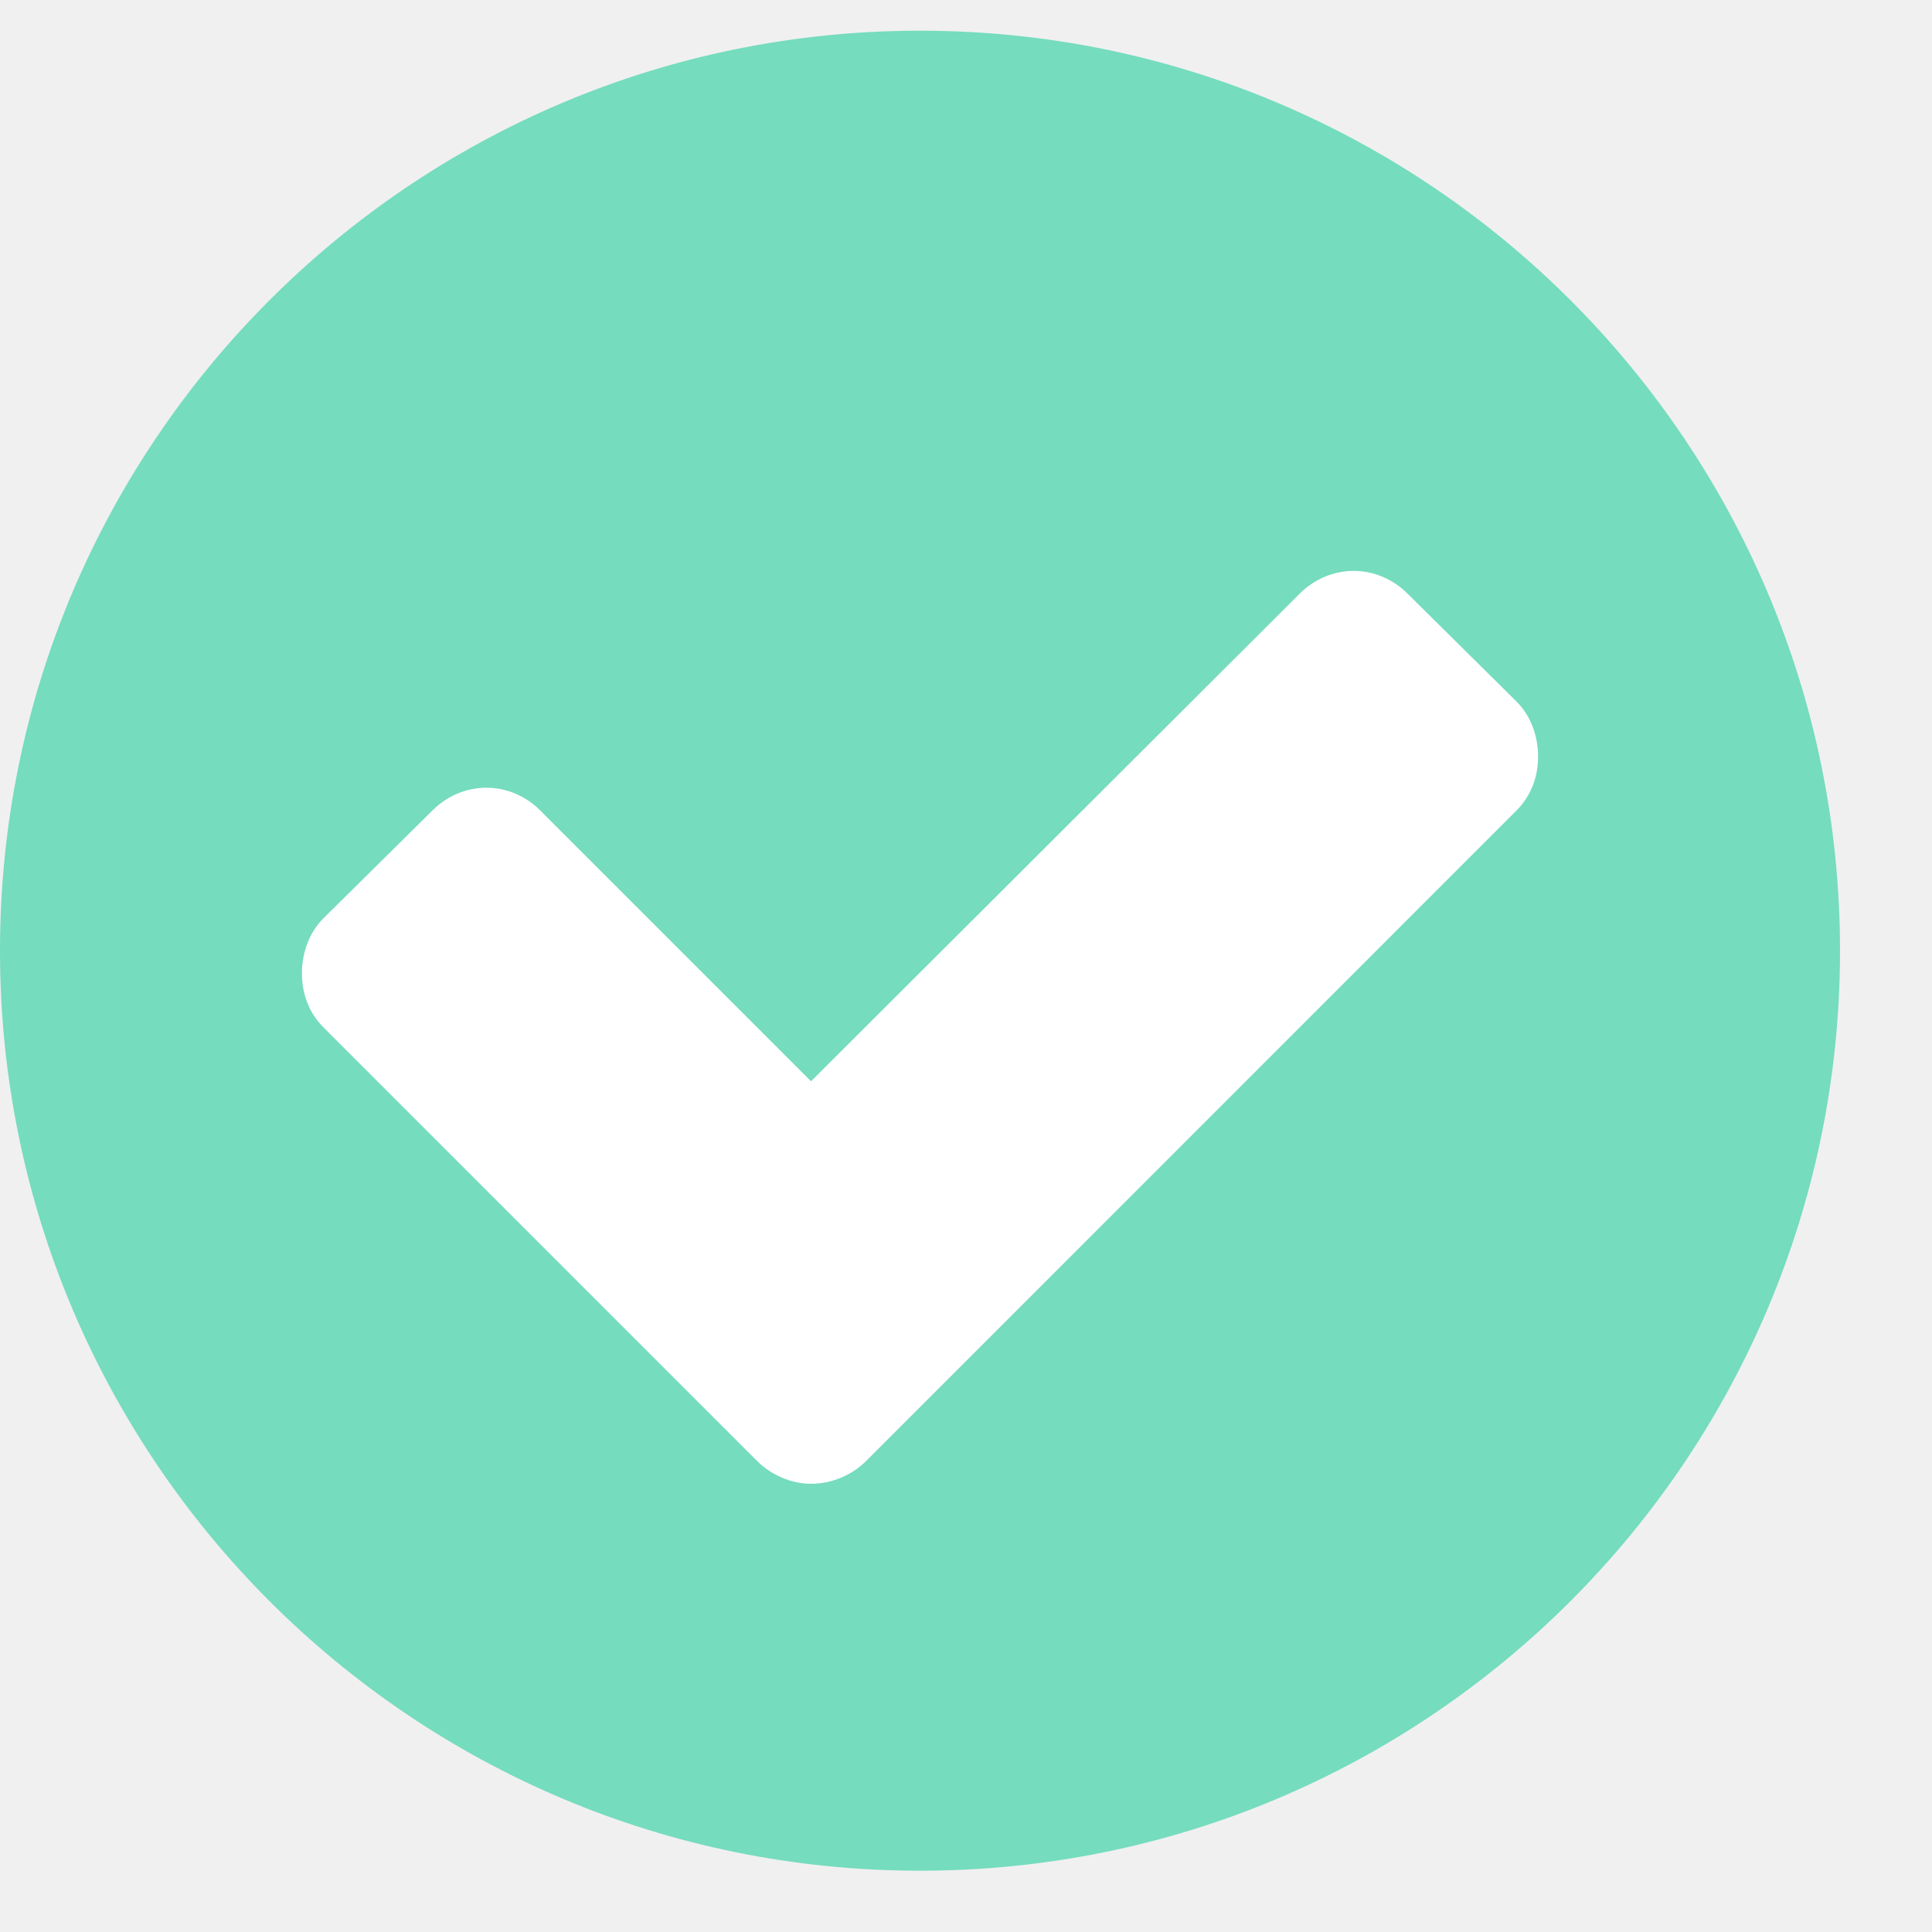
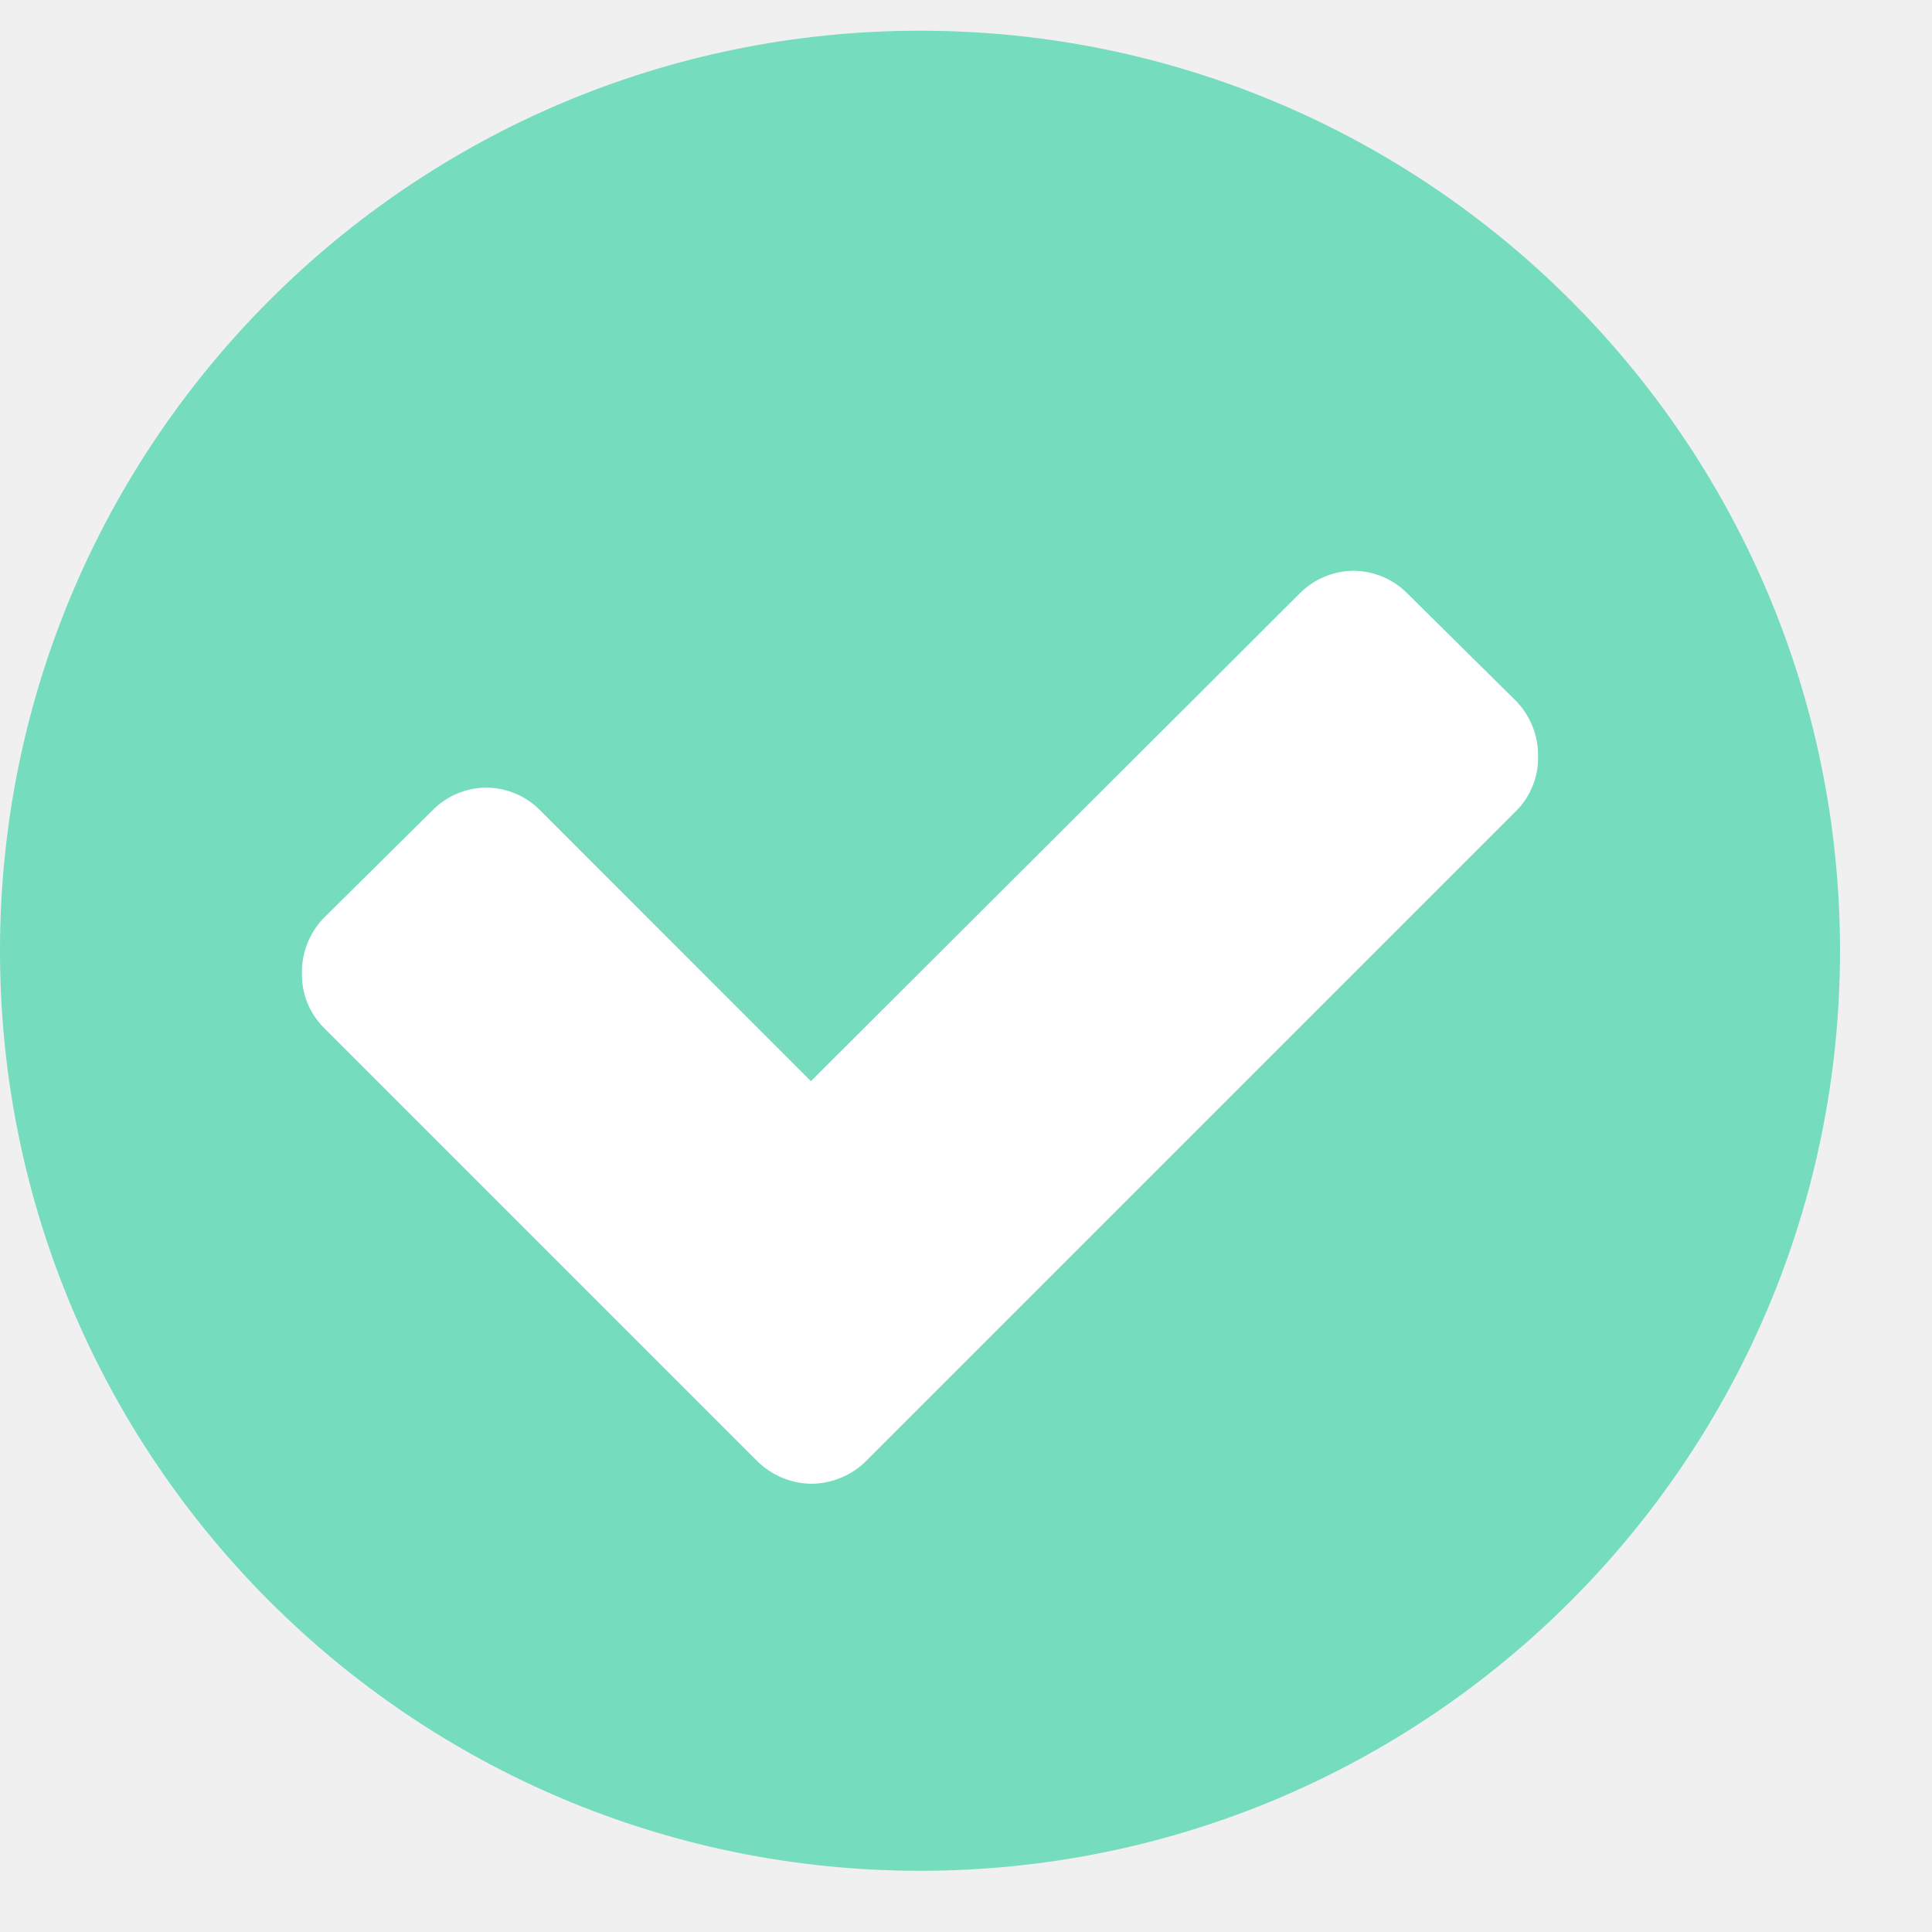
- <svg xmlns="http://www.w3.org/2000/svg" width="18px" height="18px" viewBox="0 0 18 18" version="1.1">
-   <circle cx="9" cy="9" r="8px" fill="#FFF" />
-   <path fill="#75DCBD" d="M14.33,7.049 C14.33,6.859 14.263,6.67 14.129,6.536 L13.114,5.531 C12.98,5.397 12.801,5.319 12.612,5.319 C12.422,5.319 12.243,5.397 12.109,5.531 L7.556,10.074 L5.033,7.551 C4.9,7.417 4.721,7.339 4.531,7.339 C4.342,7.339 4.163,7.417 4.029,7.551 L3.013,8.556 C2.879,8.69 2.813,8.879 2.813,9.069 C2.813,9.259 2.879,9.437 3.013,9.571 L7.054,13.612 C7.188,13.746 7.377,13.824 7.556,13.824 C7.746,13.824 7.935,13.746 8.069,13.612 L14.129,7.551 C14.263,7.417 14.33,7.239 14.33,7.049 Z M17.143,8.857 C17.143,13.589 13.304,17.429 8.571,17.429 C3.839,17.429 0,13.589 0,8.857 C0,4.125 3.839,0.286 8.571,0.286 C13.304,0.286 17.143,4.125 17.143,8.857 Z" id="checkmark-active" />
+ <svg xmlns="http://www.w3.org/2000/svg" width="18" height="18">
+   <circle cx="9" cy="9" r="8" fill="#FFF" />
+   <path fill="#75DCBD" d="M14.33 7.05a.73.73 0 0 0-.2-.514L13.113 5.53a.71.71 0 0 0-.502-.212.71.71 0 0 0-.503.212l-4.553 4.543L5.033 7.55a.71.71 0 0 0-.502-.212.71.71 0 0 0-.502.212L3.013 8.556a.726.726 0 0 0-.2.513.7.7 0 0 0 .2.502l4.04 4.04a.73.73 0 0 0 .503.213c.19 0 .38-.078.513-.212l6.06-6.06a.7.7 0 0 0 .201-.503zm2.813 1.807A8.574 8.574 0 0 1 8.57 17.43 8.574 8.574 0 0 1 0 8.857 8.574 8.574 0 0 1 8.571.286a8.574 8.574 0 0 1 8.572 8.571z" />
</svg>
